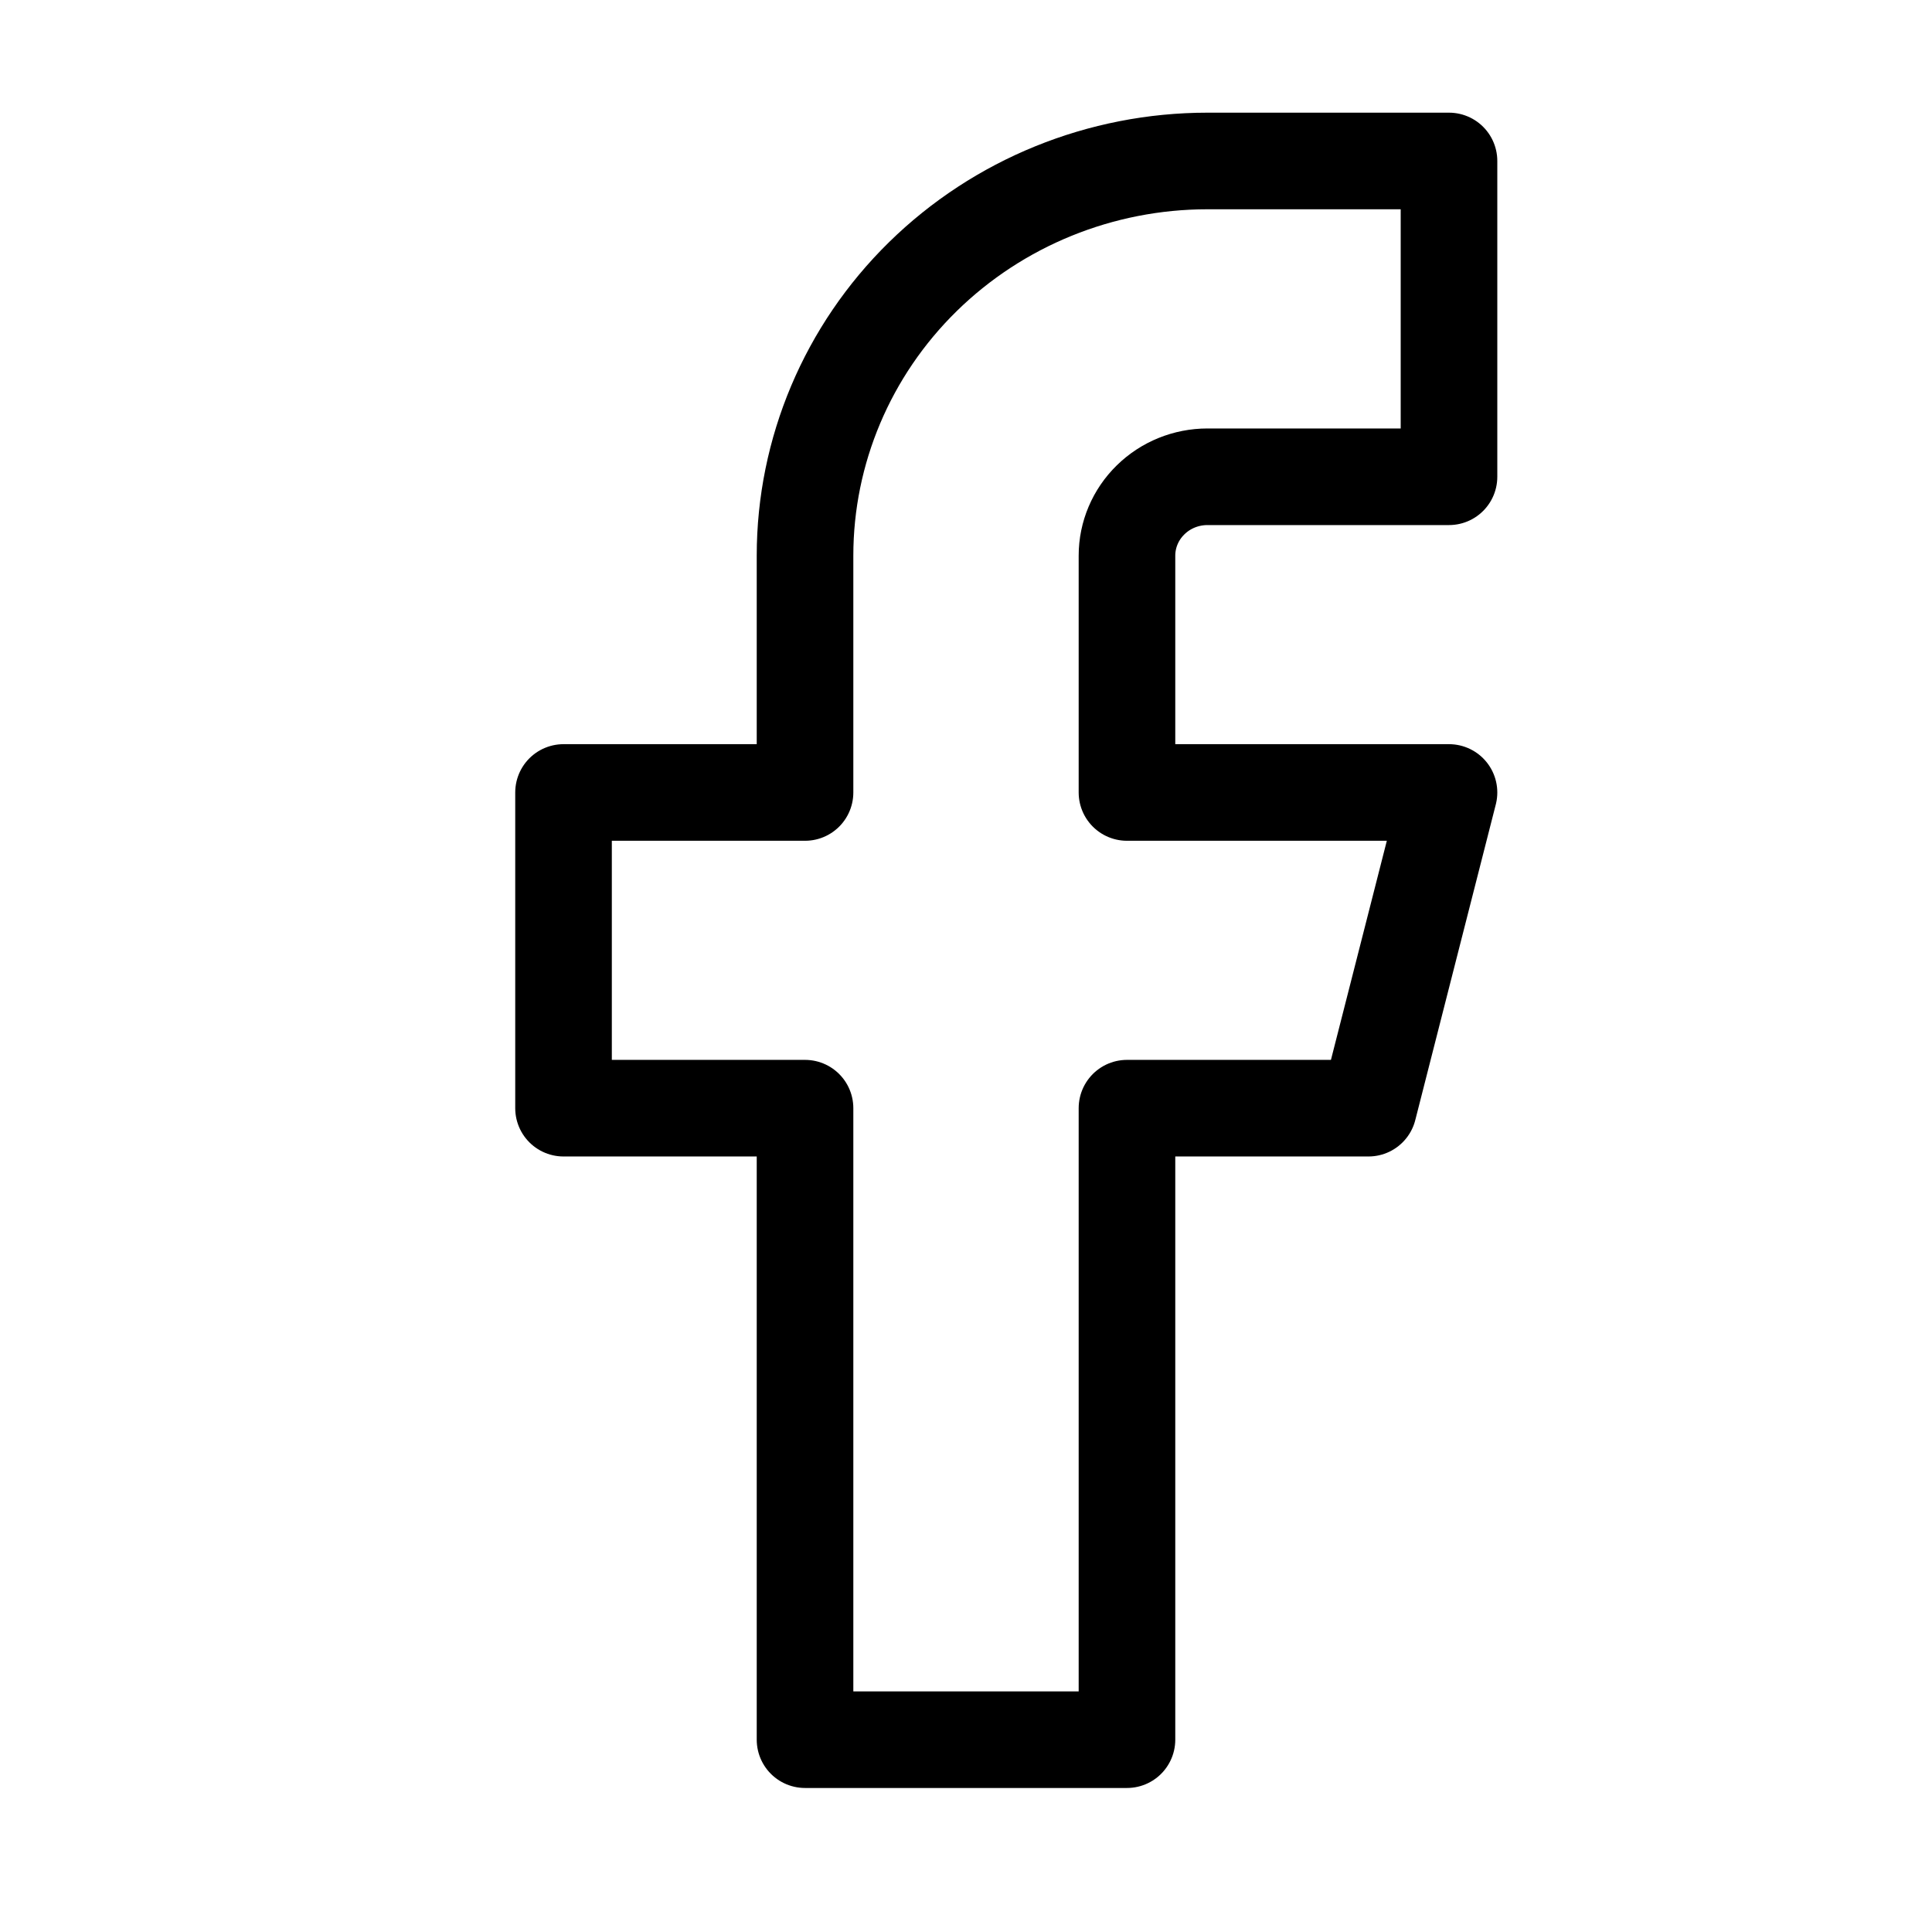
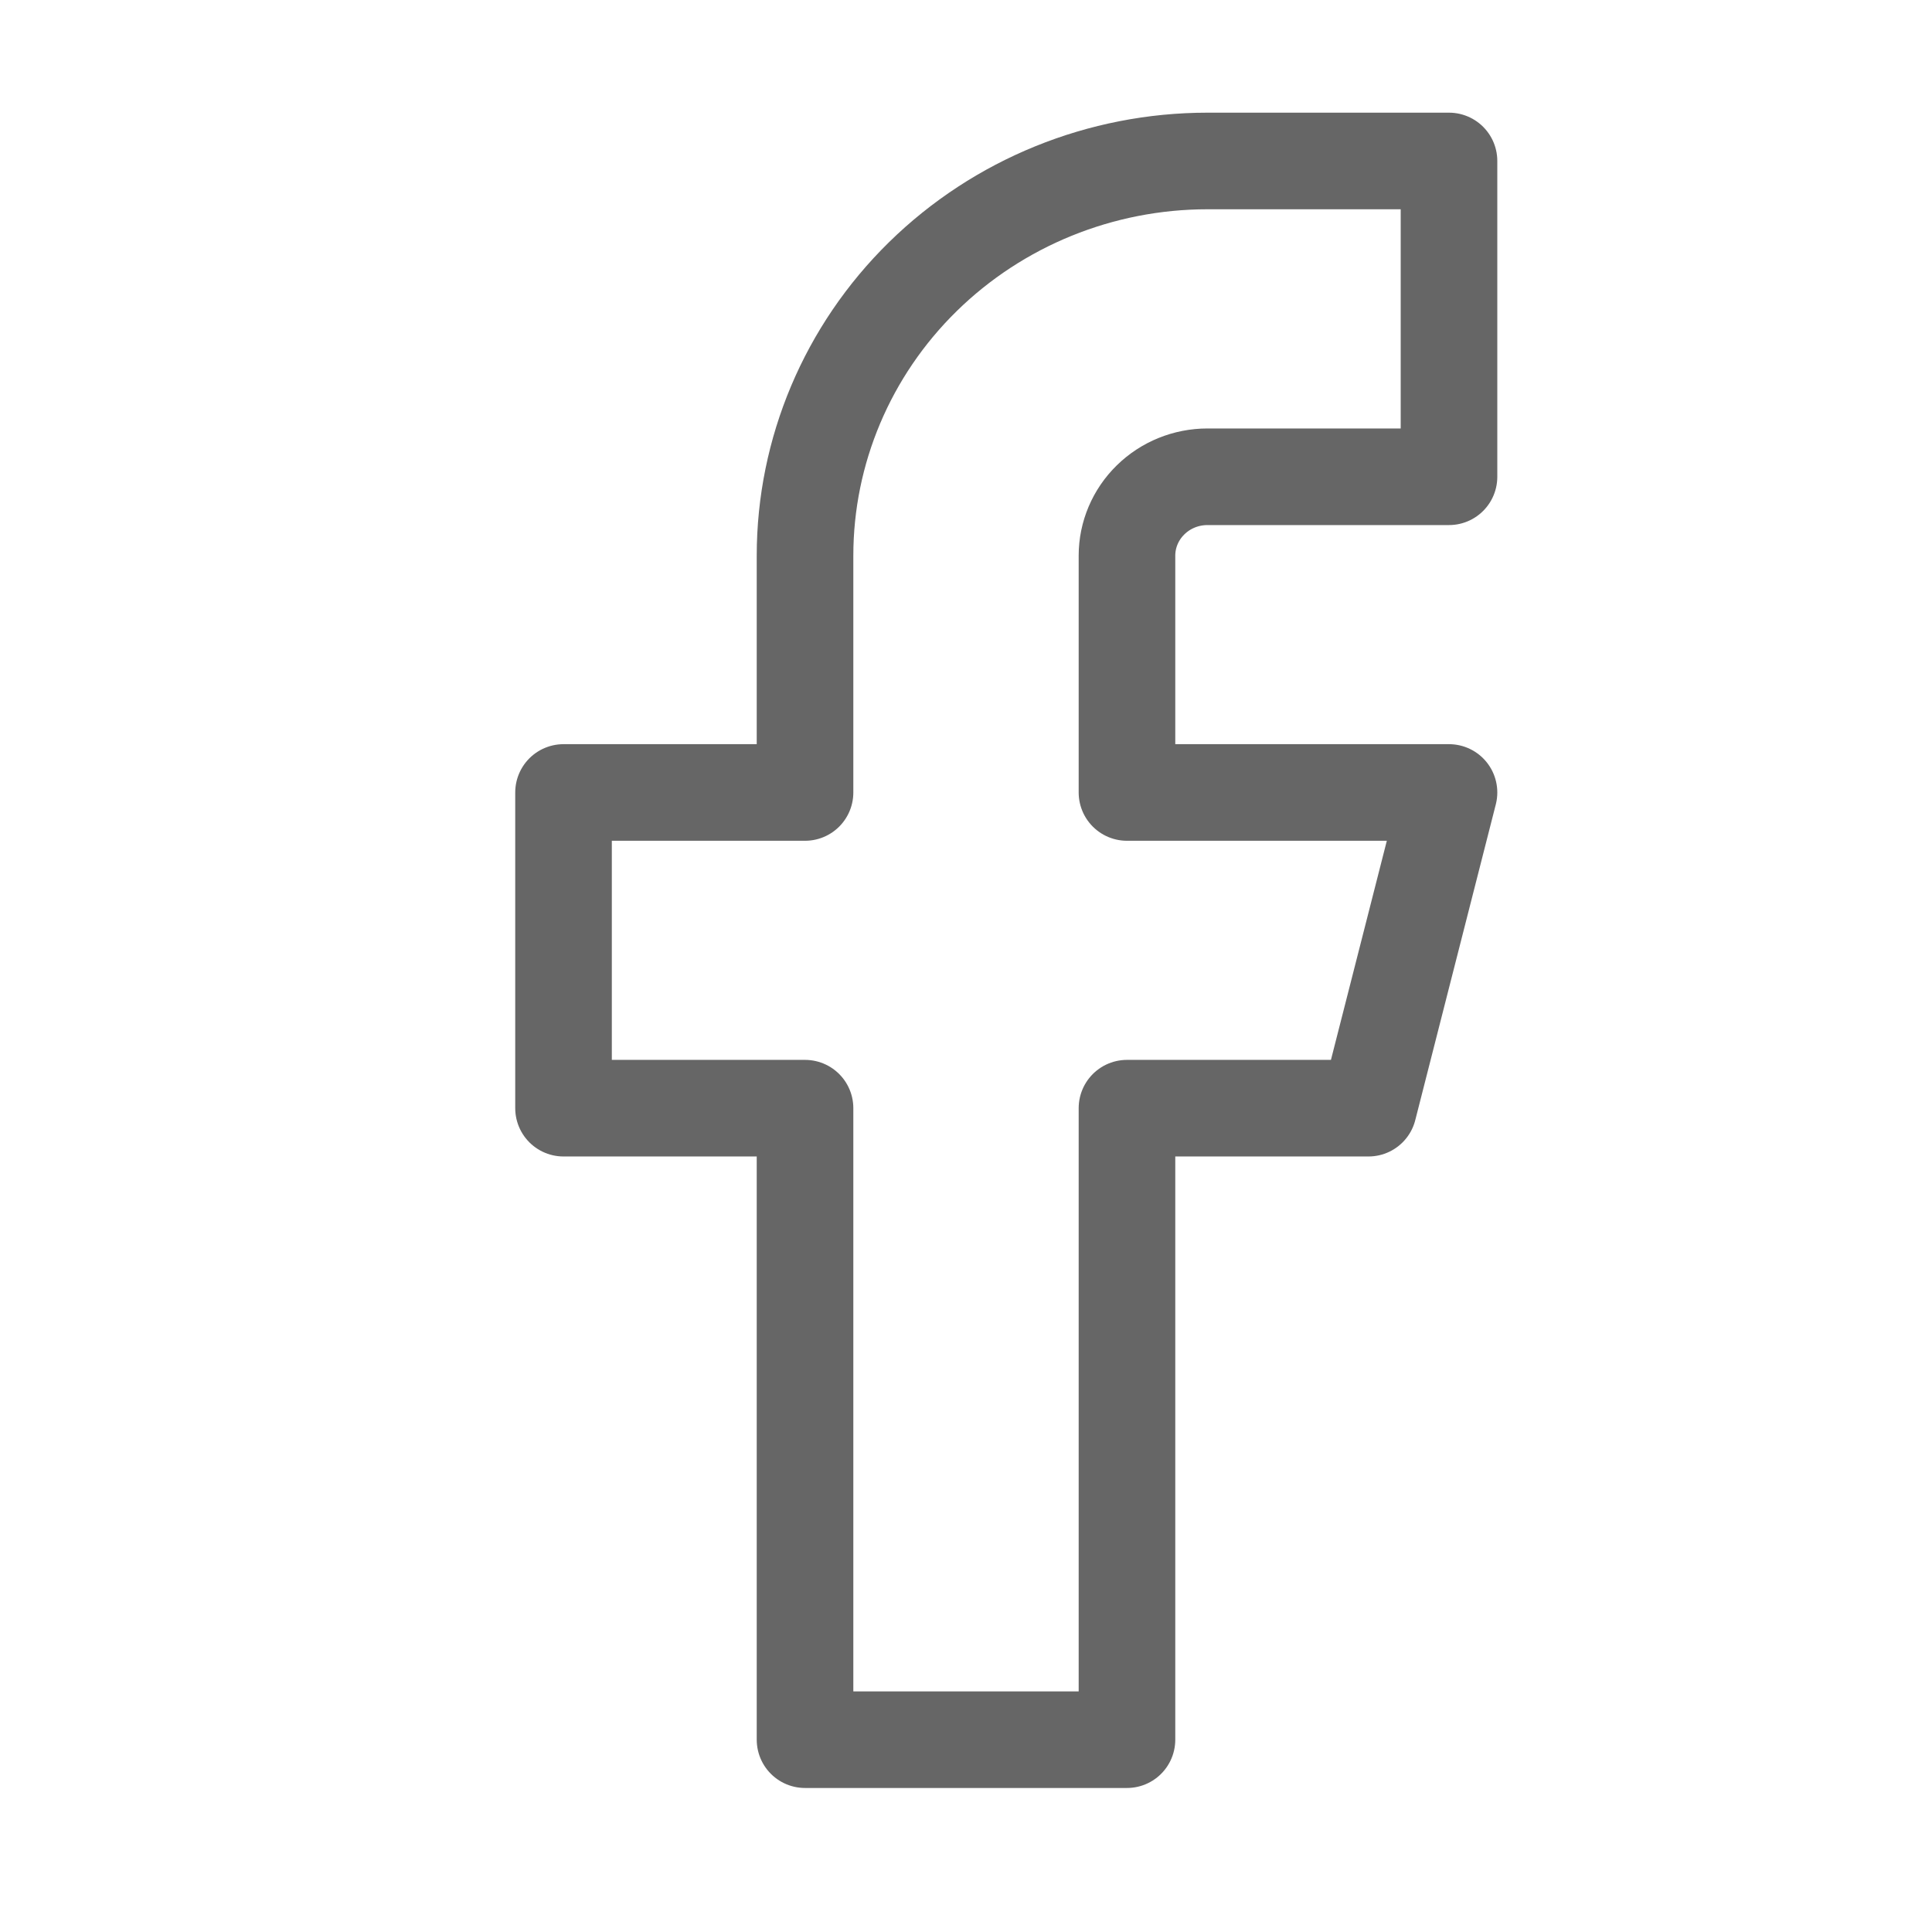
<svg xmlns="http://www.w3.org/2000/svg" width="22" height="22" viewBox="0 0 22 22" fill="none">
-   <path d="M16.5 1.833H13.75C12.534 1.833 11.369 2.307 10.509 3.15C9.65 3.992 9.167 5.136 9.167 6.327V9.024H6.417V12.619H9.167V19.81H12.833V12.619H15.583L16.5 9.024H12.833V6.327C12.833 6.089 12.93 5.86 13.102 5.692C13.274 5.523 13.507 5.429 13.75 5.429H16.5V1.833Z" stroke="currentColor" stroke-width="1.1" stroke-linecap="round" stroke-linejoin="round" />
+   <path d="M16.5 1.833H13.75C12.534 1.833 11.369 2.307 10.509 3.15C9.65 3.992 9.167 5.136 9.167 6.327V9.024H6.417V12.619H9.167V19.81H12.833V12.619H15.583L16.5 9.024H12.833V6.327C12.833 6.089 12.93 5.86 13.102 5.692C13.274 5.523 13.507 5.429 13.75 5.429H16.5V1.833Z" stroke="#666666" stroke-width="1.1" stroke-linecap="round" stroke-linejoin="round" />
</svg>
